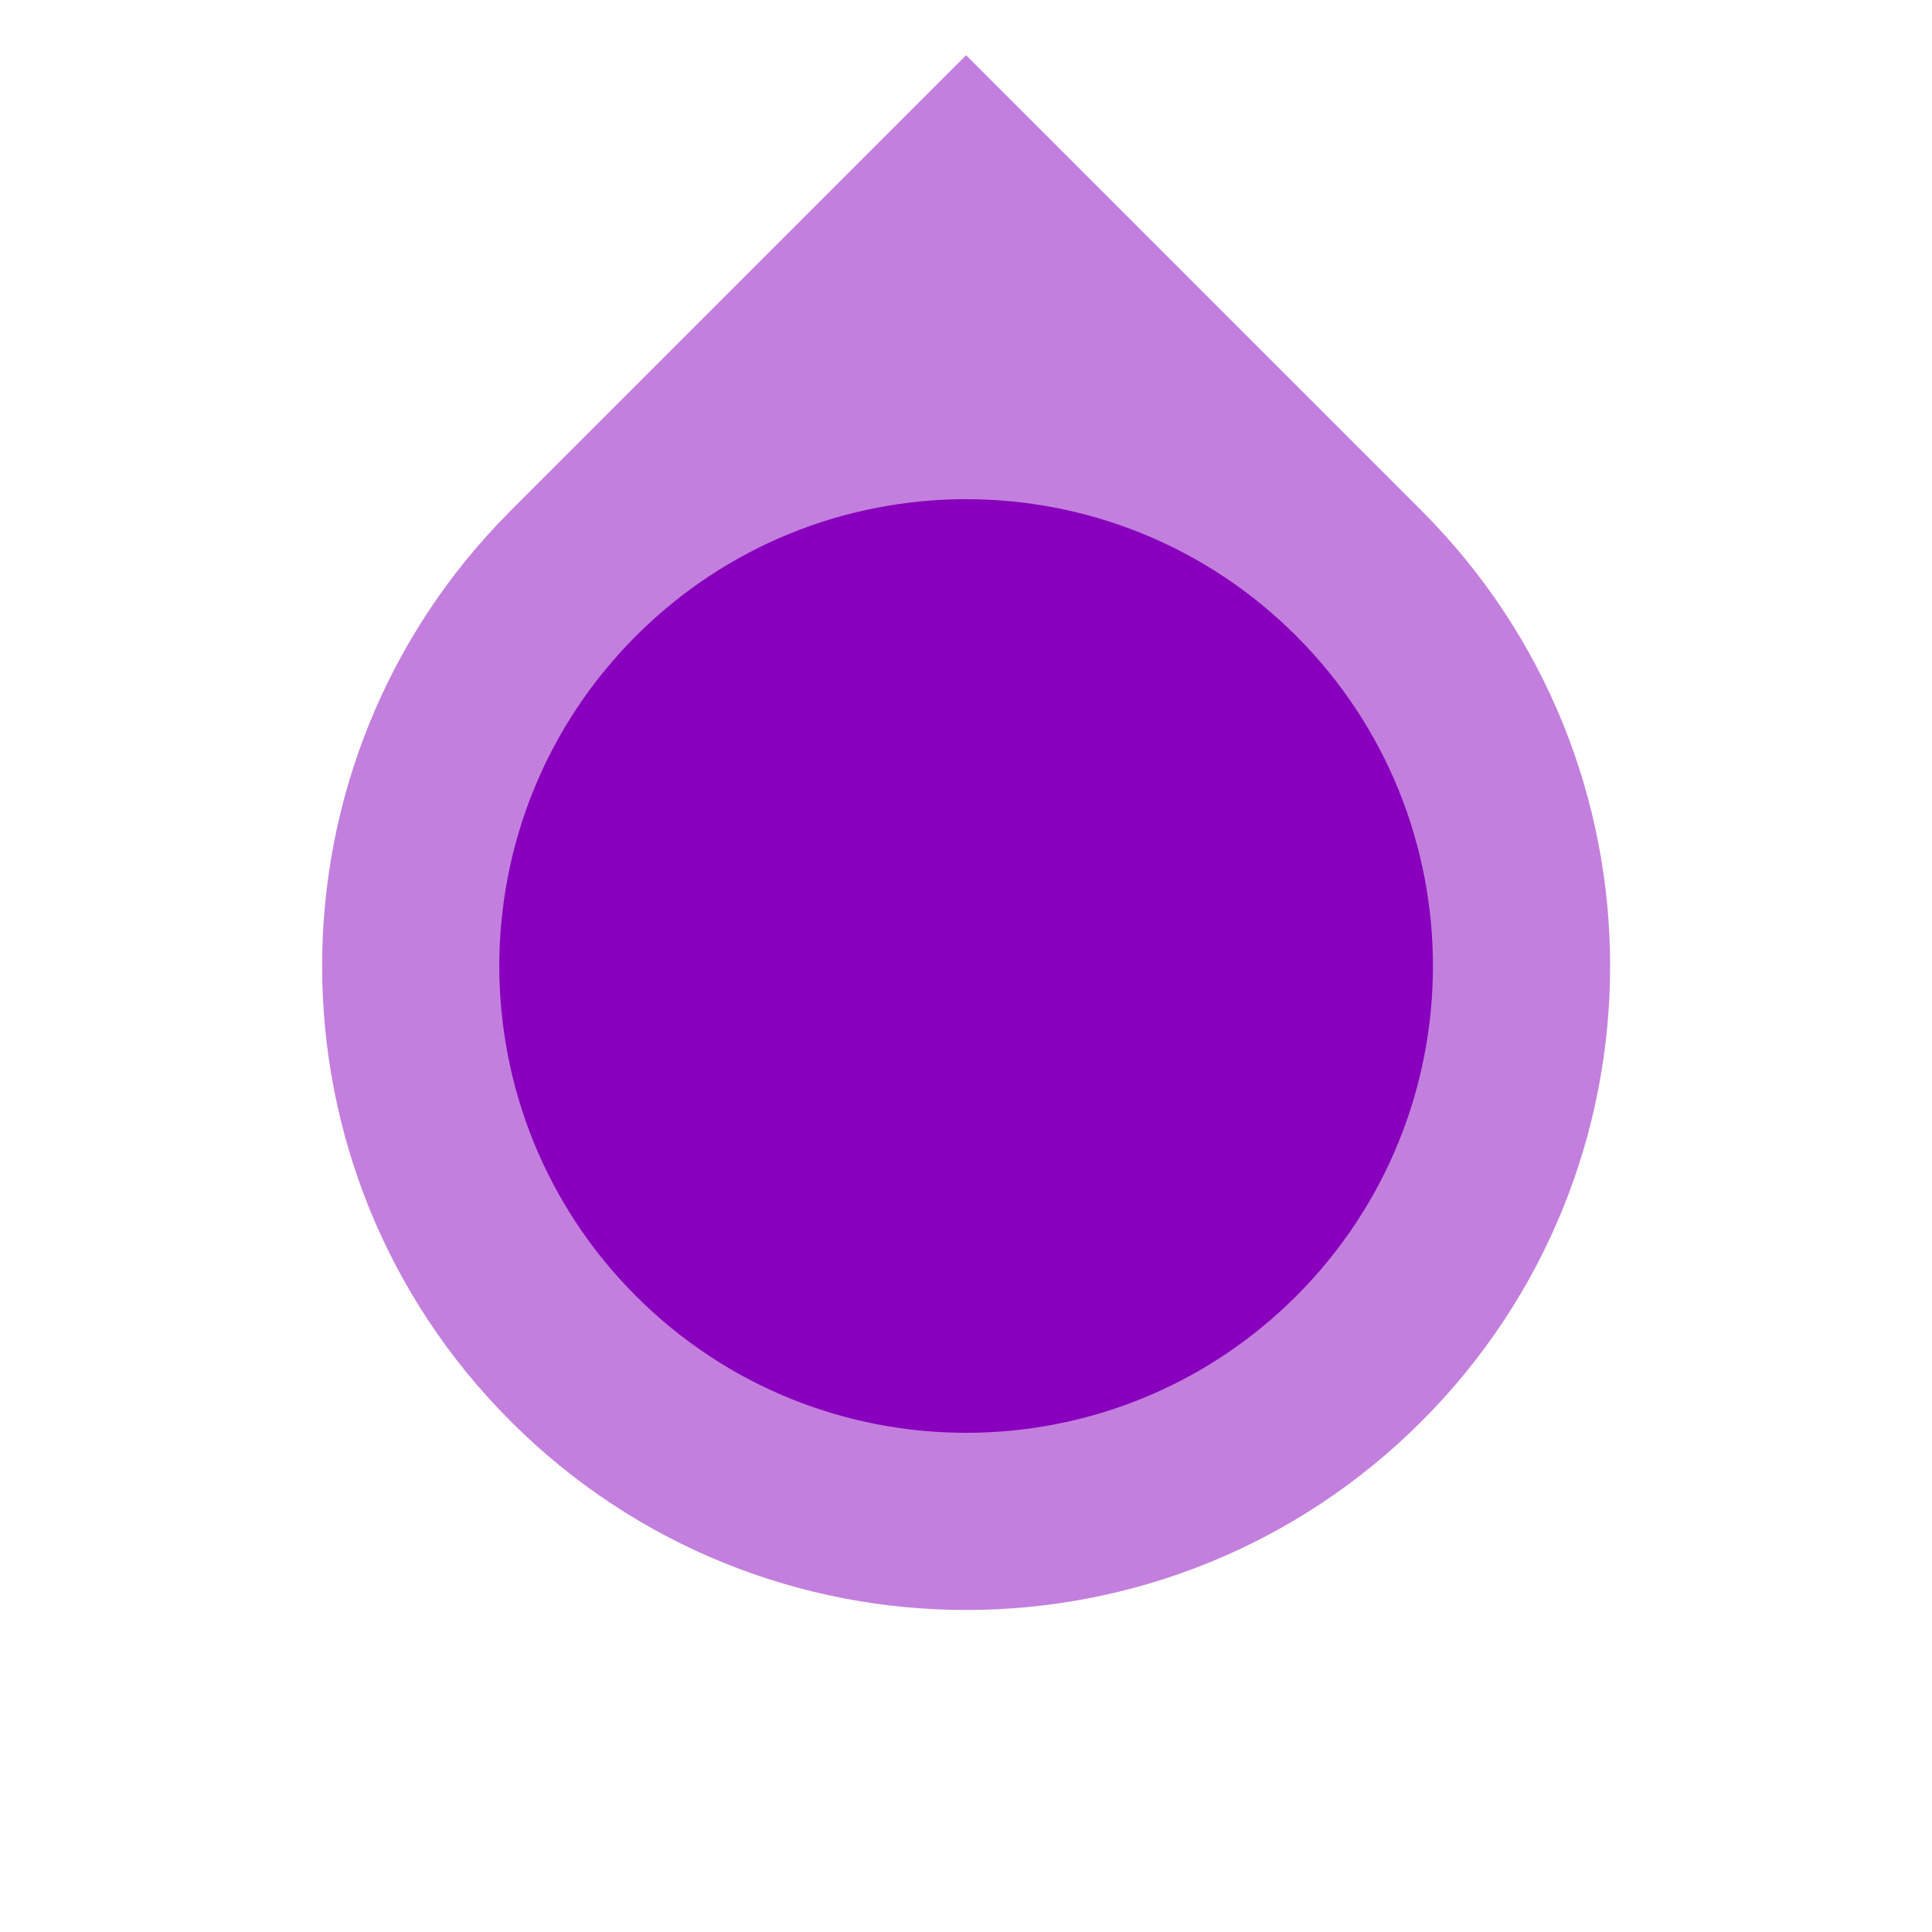
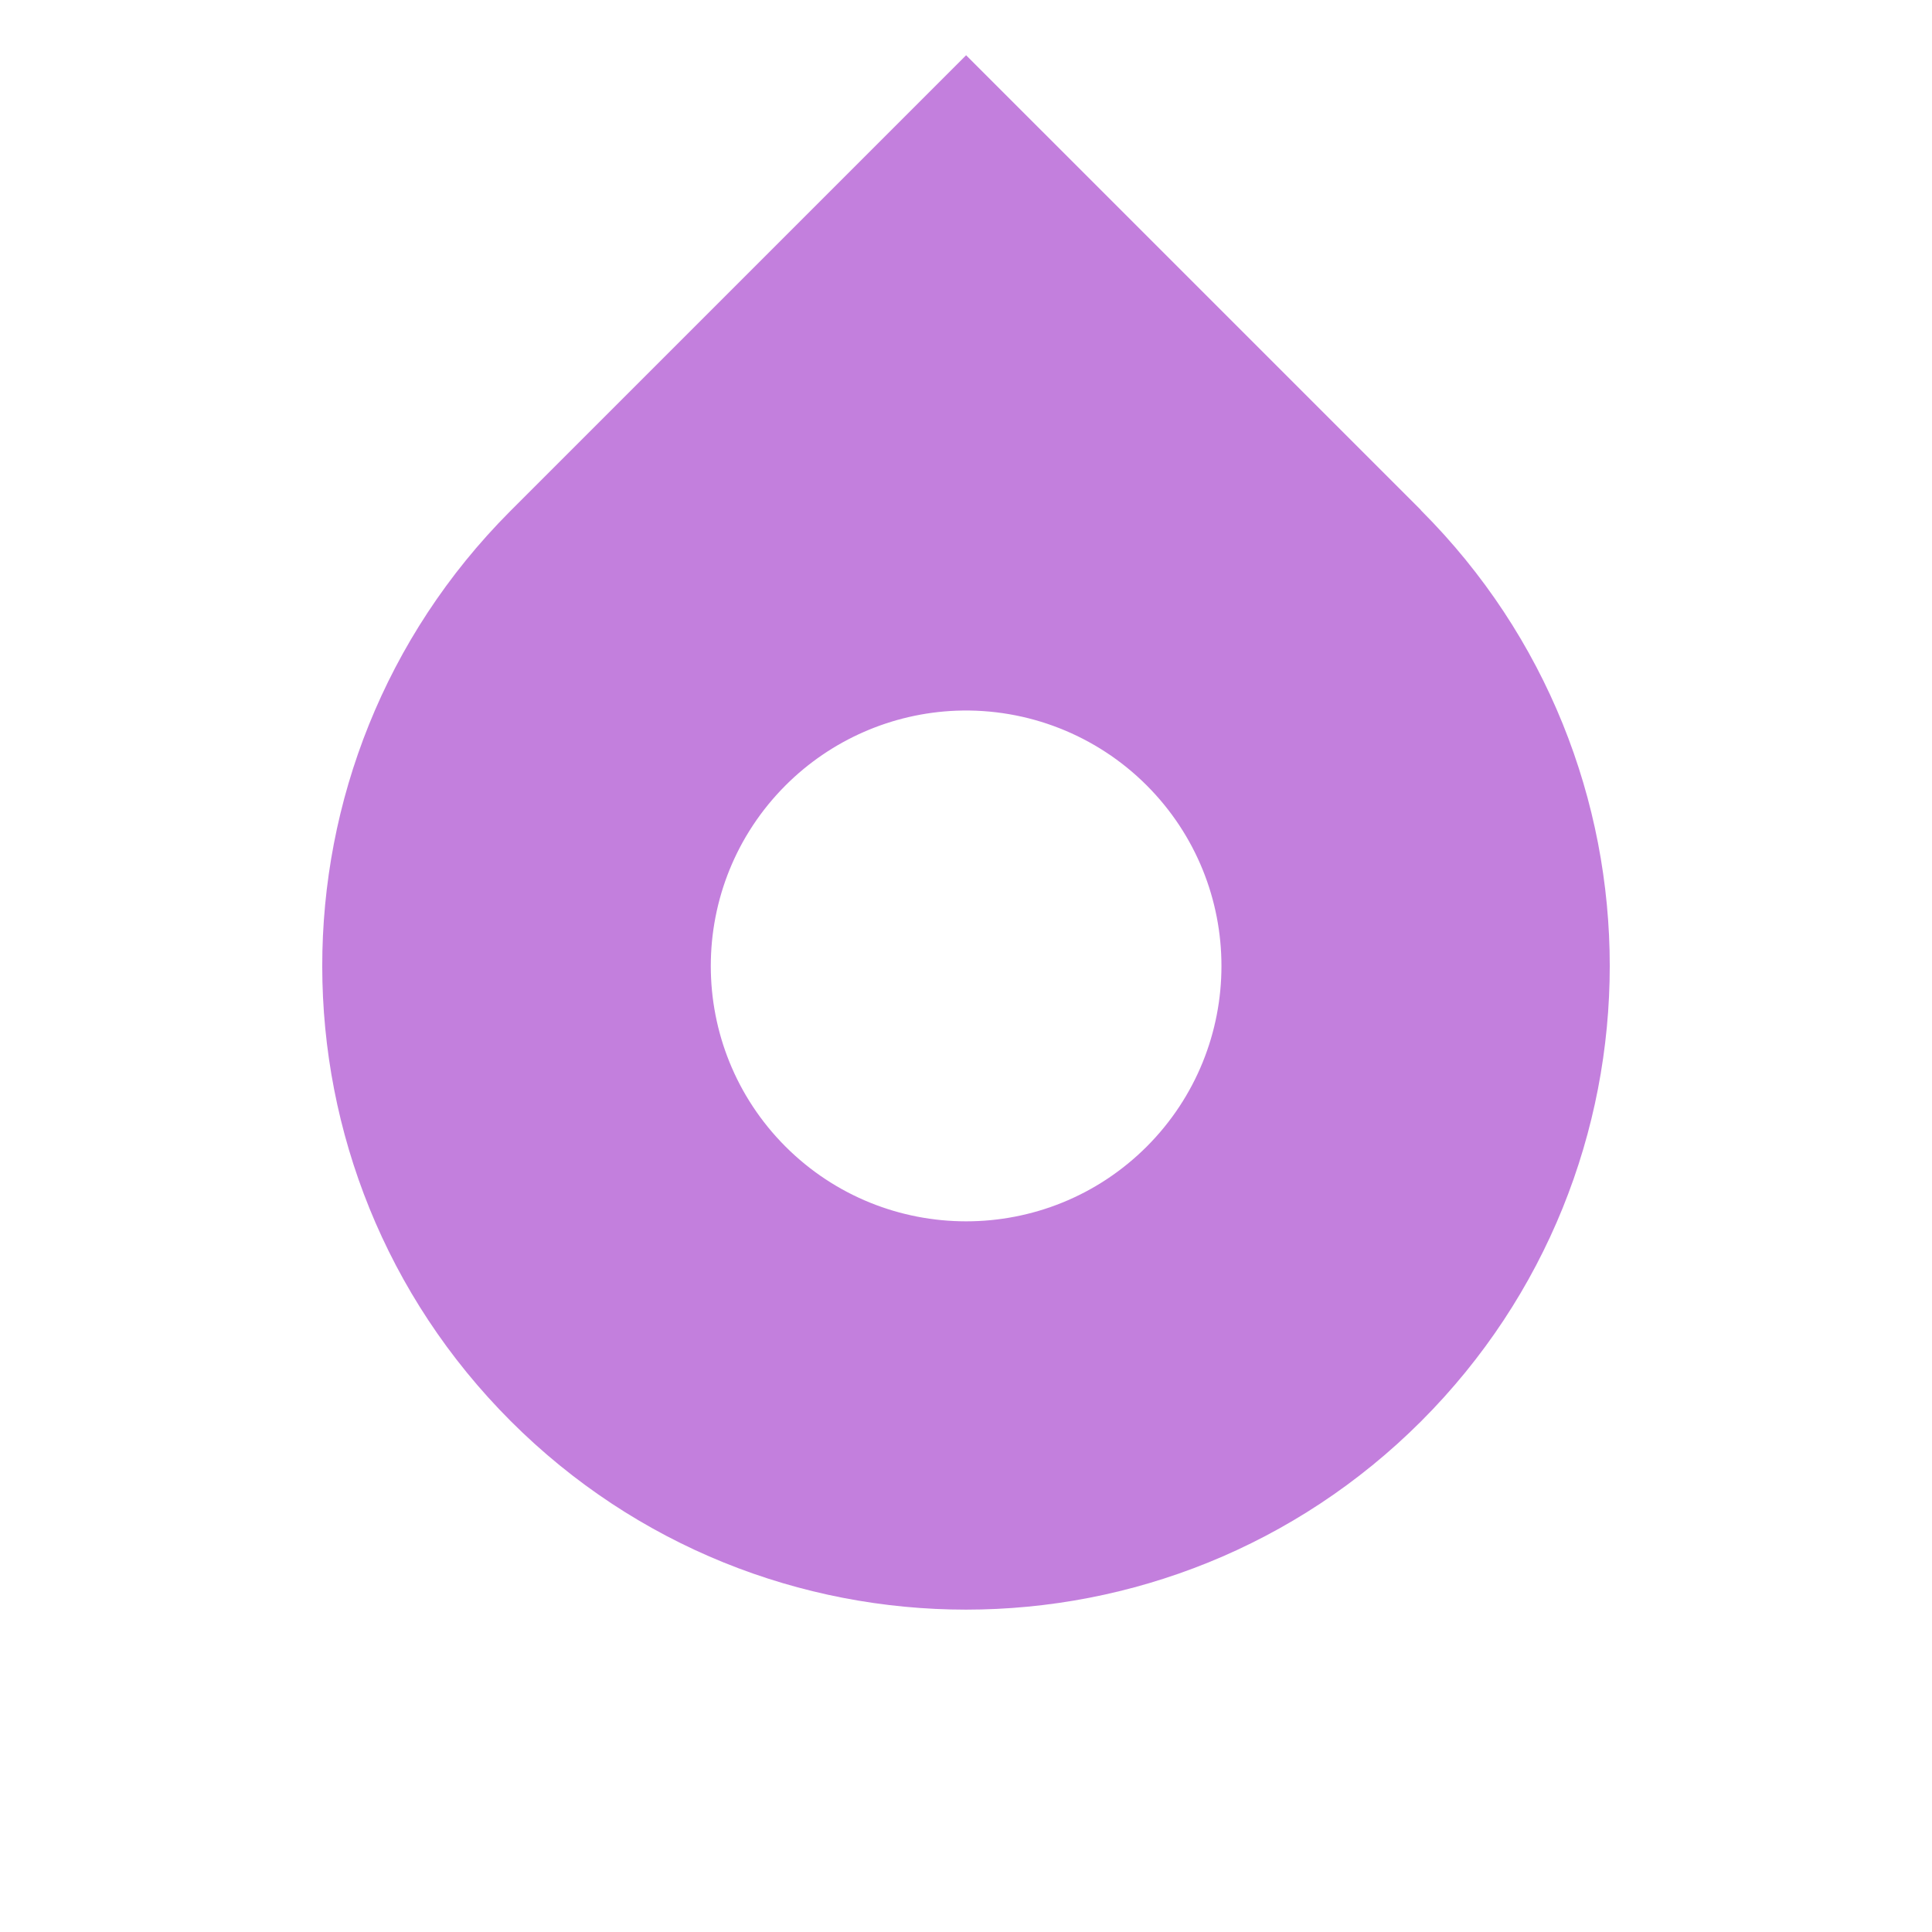
<svg xmlns="http://www.w3.org/2000/svg" width="30" height="30" viewBox="0 0 7.937 7.938" version="1.1" id="svg8">
  <defs id="defs2" />
  <g id="layer1">
-     <path id="path837" style="fill:#8800bd;fill-opacity:0.5;stroke-width:2.646" d="m 2.094,2.102 a 2.646,2.646 0 0 0 0.004,3.738 2.646,2.646 0 0 0 3.742,0 2.646,2.646 0 0 0 0,-3.742 2.646,2.646 0 0 0 -0.004,-0.004 L 3.969,0.227 2.098,2.098 a 2.646,2.646 0 0 0 -0.004,0.004 z" />
-     <circle style="fill:#8800bd;fill-opacity:1;stroke-width:0.767" id="path835" cx="4.8631018e-06" cy="5.613" r="1.918" transform="rotate(-45)" />
+     <path id="path837" style="fill:#8800bd;fill-opacity:0.5;stroke-width:2.646" d="M 3.969 0.227 L 2.098 2.098 A 2.646 2.646 0 0 0 2.094 2.102 A 2.646 2.646 0 0 0 2.098 5.839 A 2.646 2.646 0 0 0 5.839 5.839 A 2.646 2.646 0 0 0 5.839 2.098 A 2.646 2.646 0 0 0 5.836 2.094 L 3.969 0.227 z M 3.929 2.92 A 1.05 1.05 0 0 1 4.711 3.227 A 1.05 1.05 0 0 1 4.711 4.711 A 1.05 1.05 0 0 1 3.227 4.711 A 1.05 1.05 0 0 1 3.227 3.227 A 1.05 1.05 0 0 1 3.929 2.92 z " />
  </g>
</svg>
